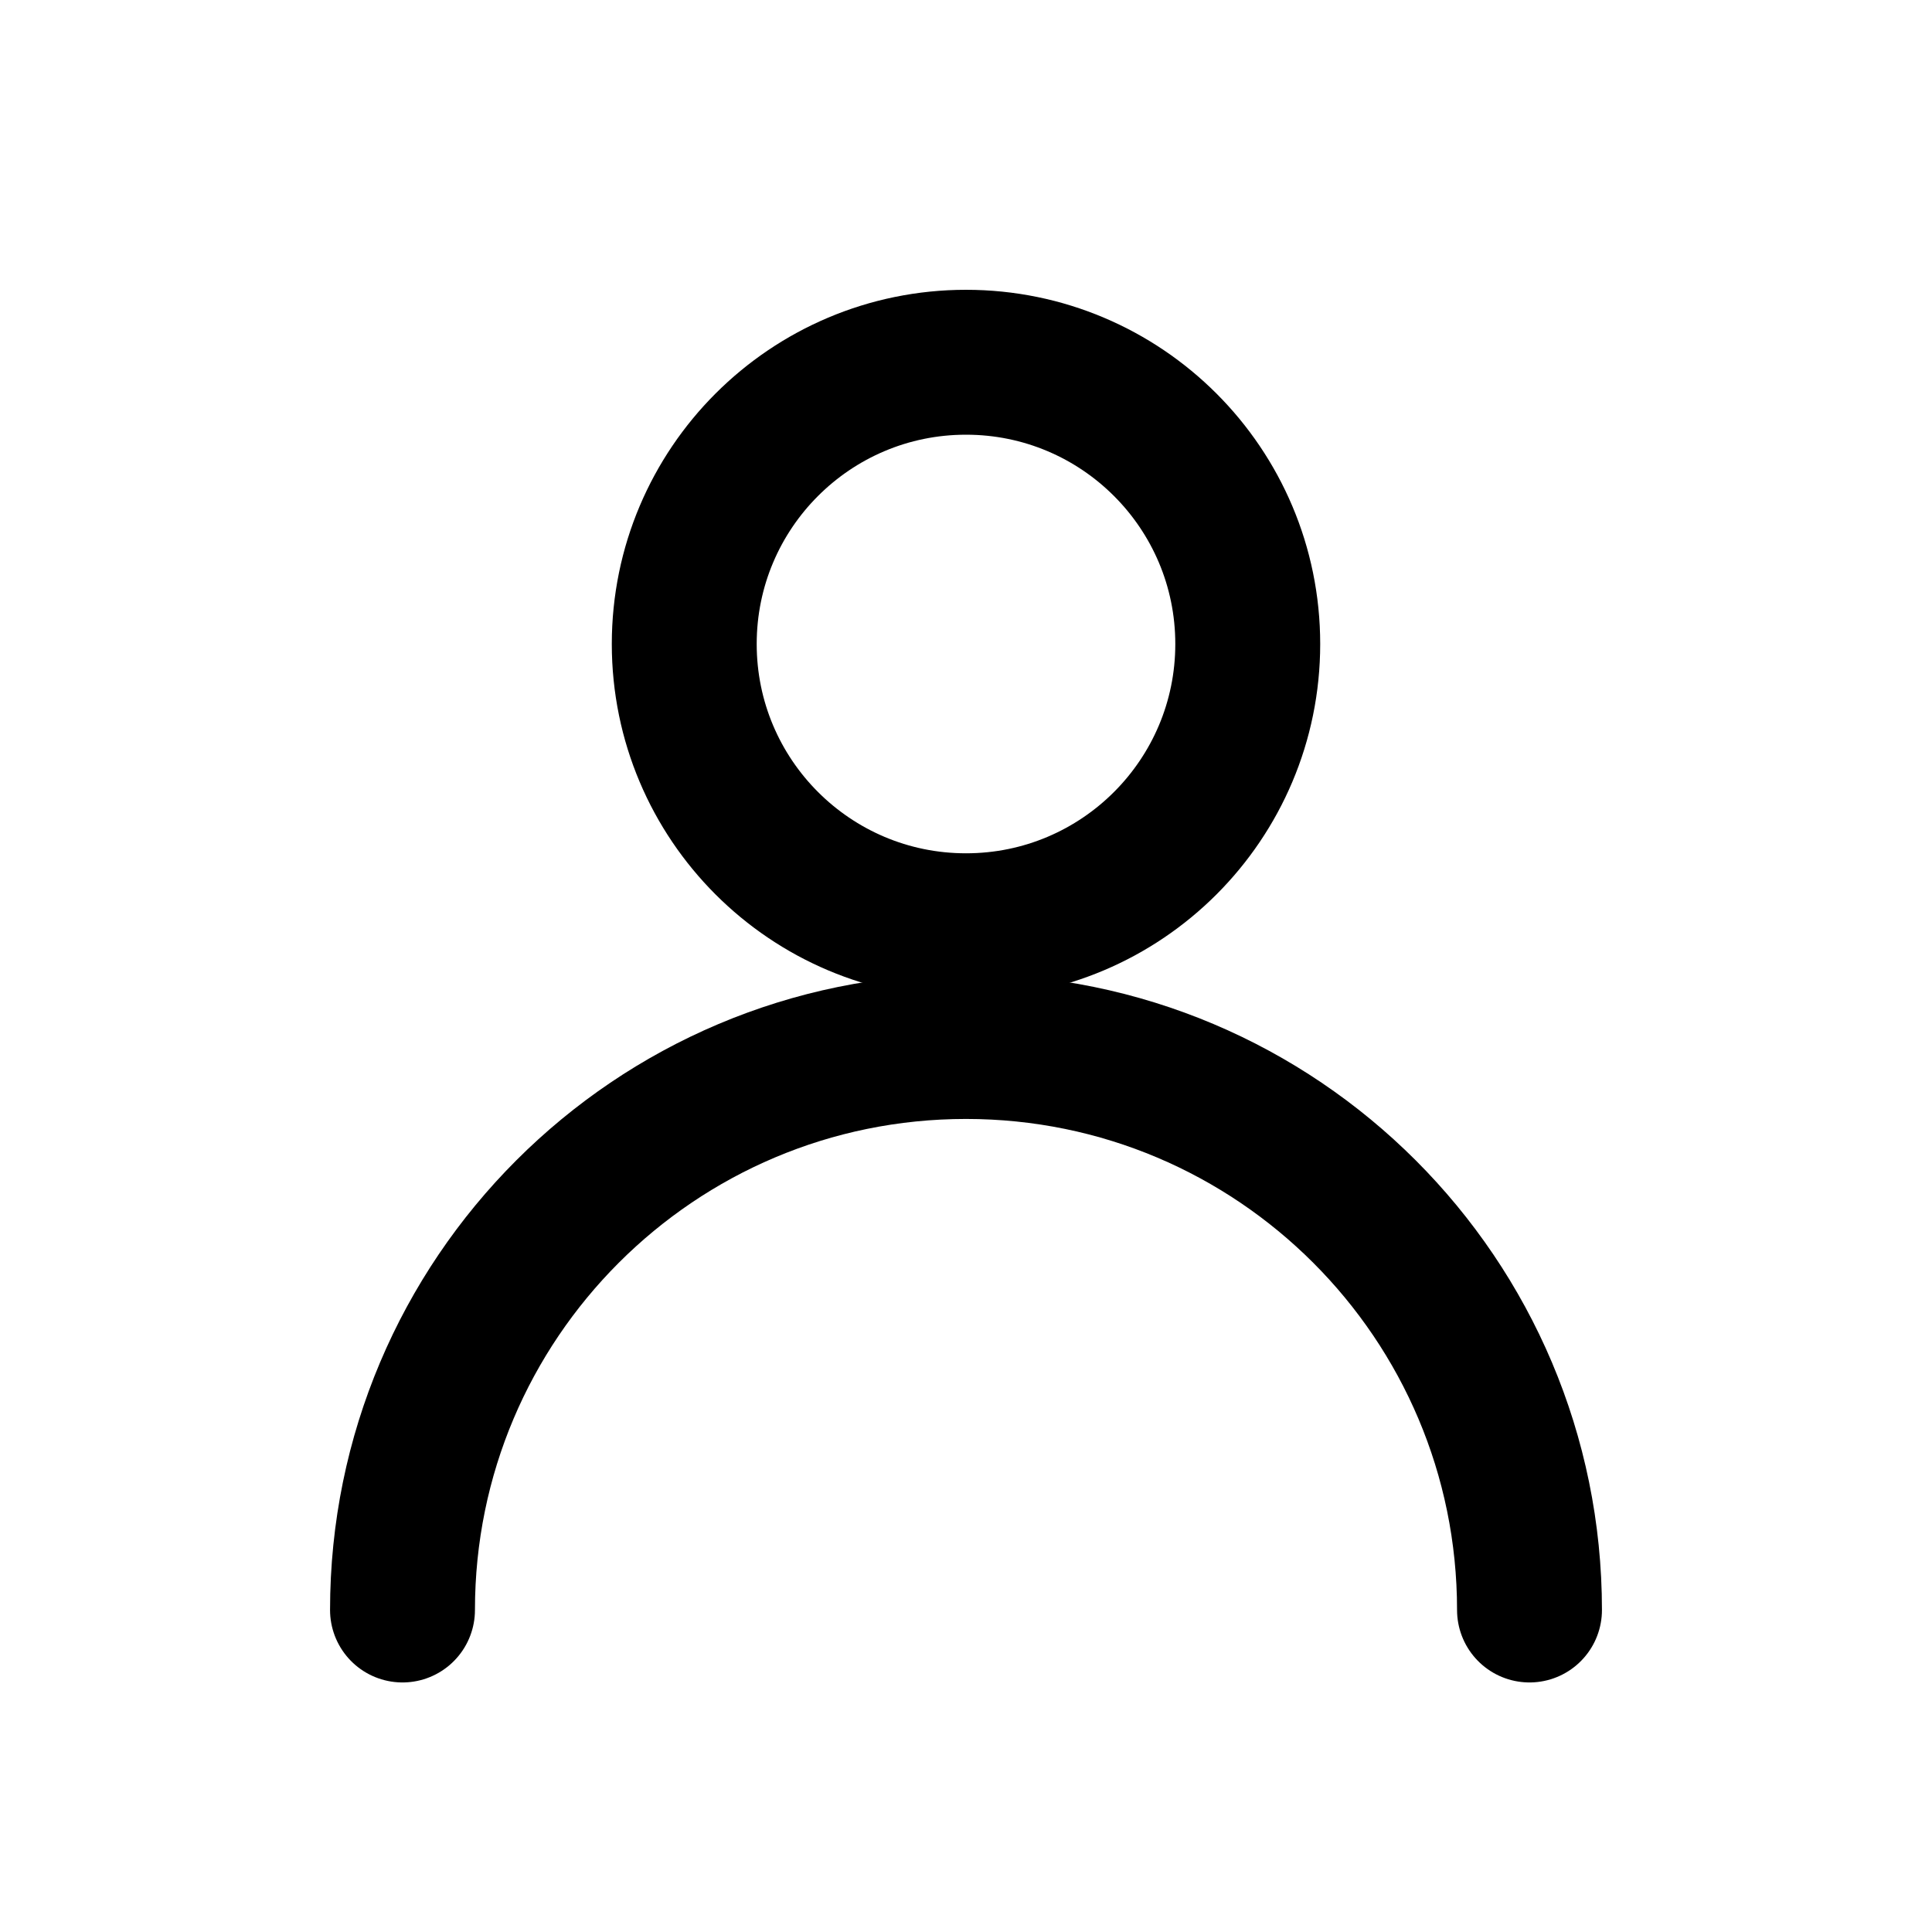
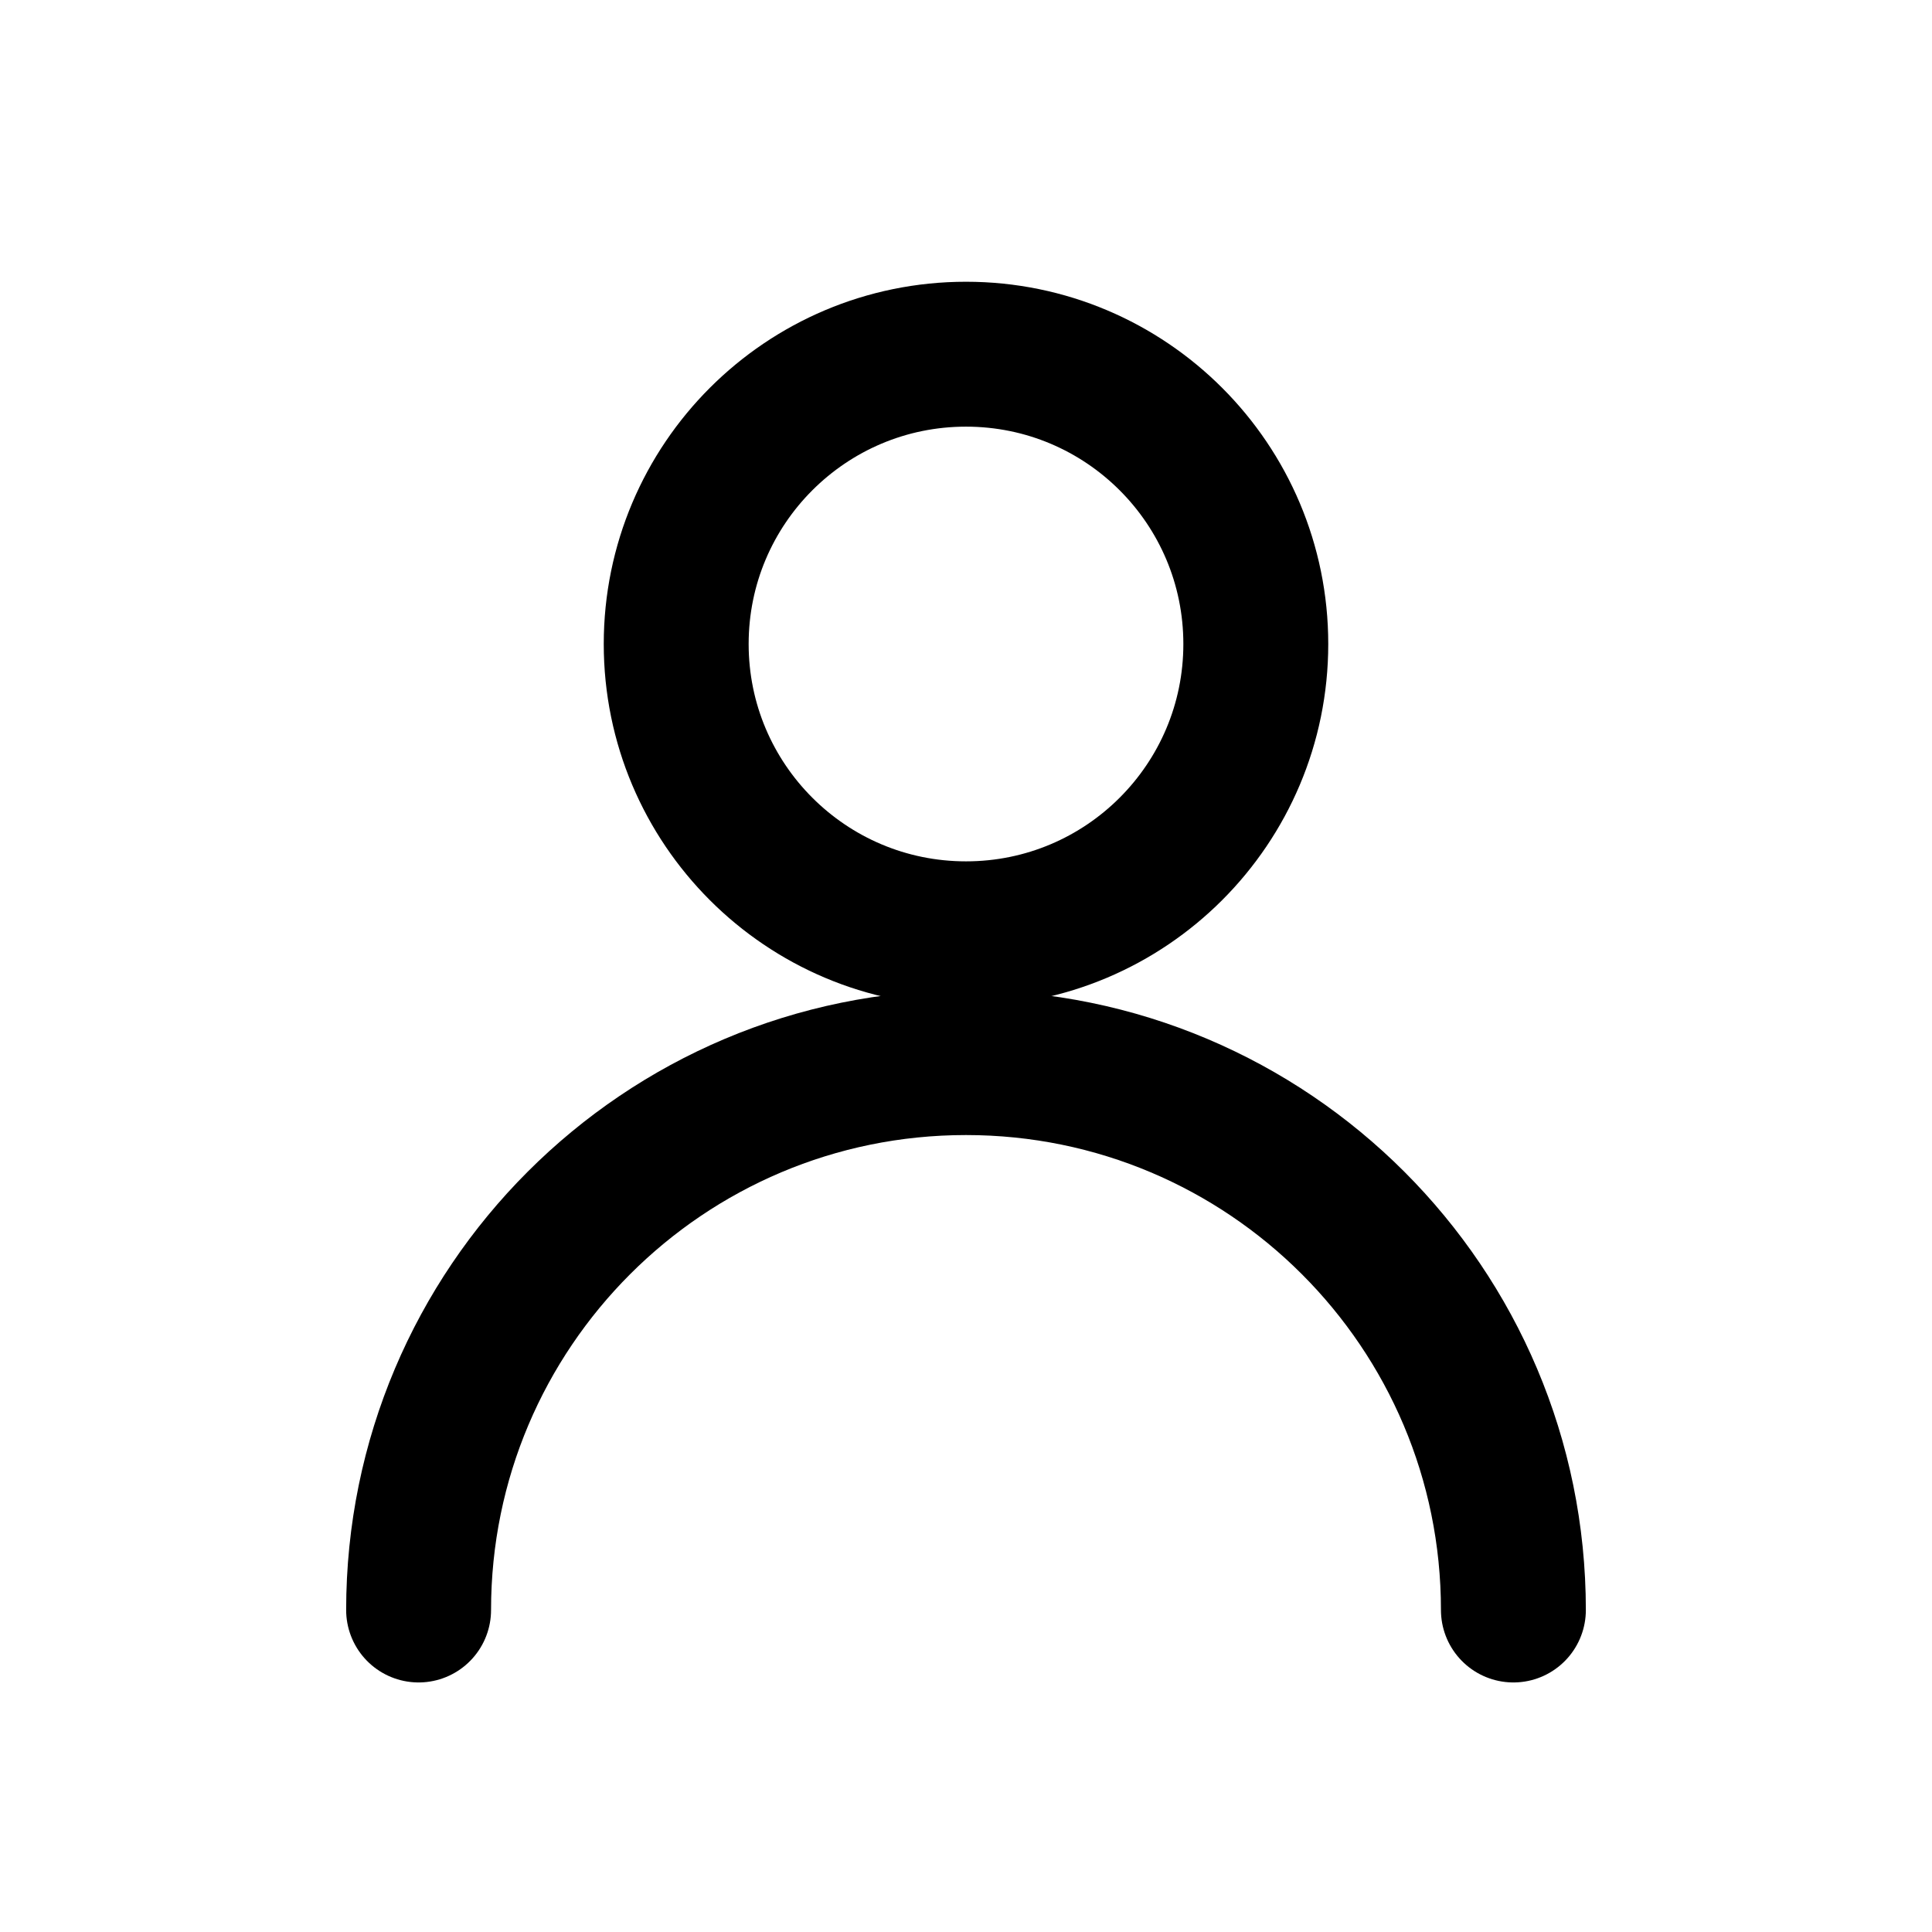
- <svg xmlns="http://www.w3.org/2000/svg" viewBox="0 0 24 24" fill="none" stroke="currentColor" stroke-width="1.8" stroke-linecap="round" stroke-linejoin="round">
-   <circle cx="12" cy="8" r="3.5" />
-   <path d="M5 20a7 7 0 0 1 14 0" />
+ <svg xmlns="http://www.w3.org/2000/svg" id="i" viewBox="0 0 24 24" width="24" height="24" fill="none" stroke="currentColor" stroke-width="1.8" stroke-linecap="round" stroke-linejoin="round">
+   <circle cx="12" cy="8" r="3.6" />
+   <path d="M5.2 20a6.8 6.8 0 0 1 13.6 0" />
</svg>
